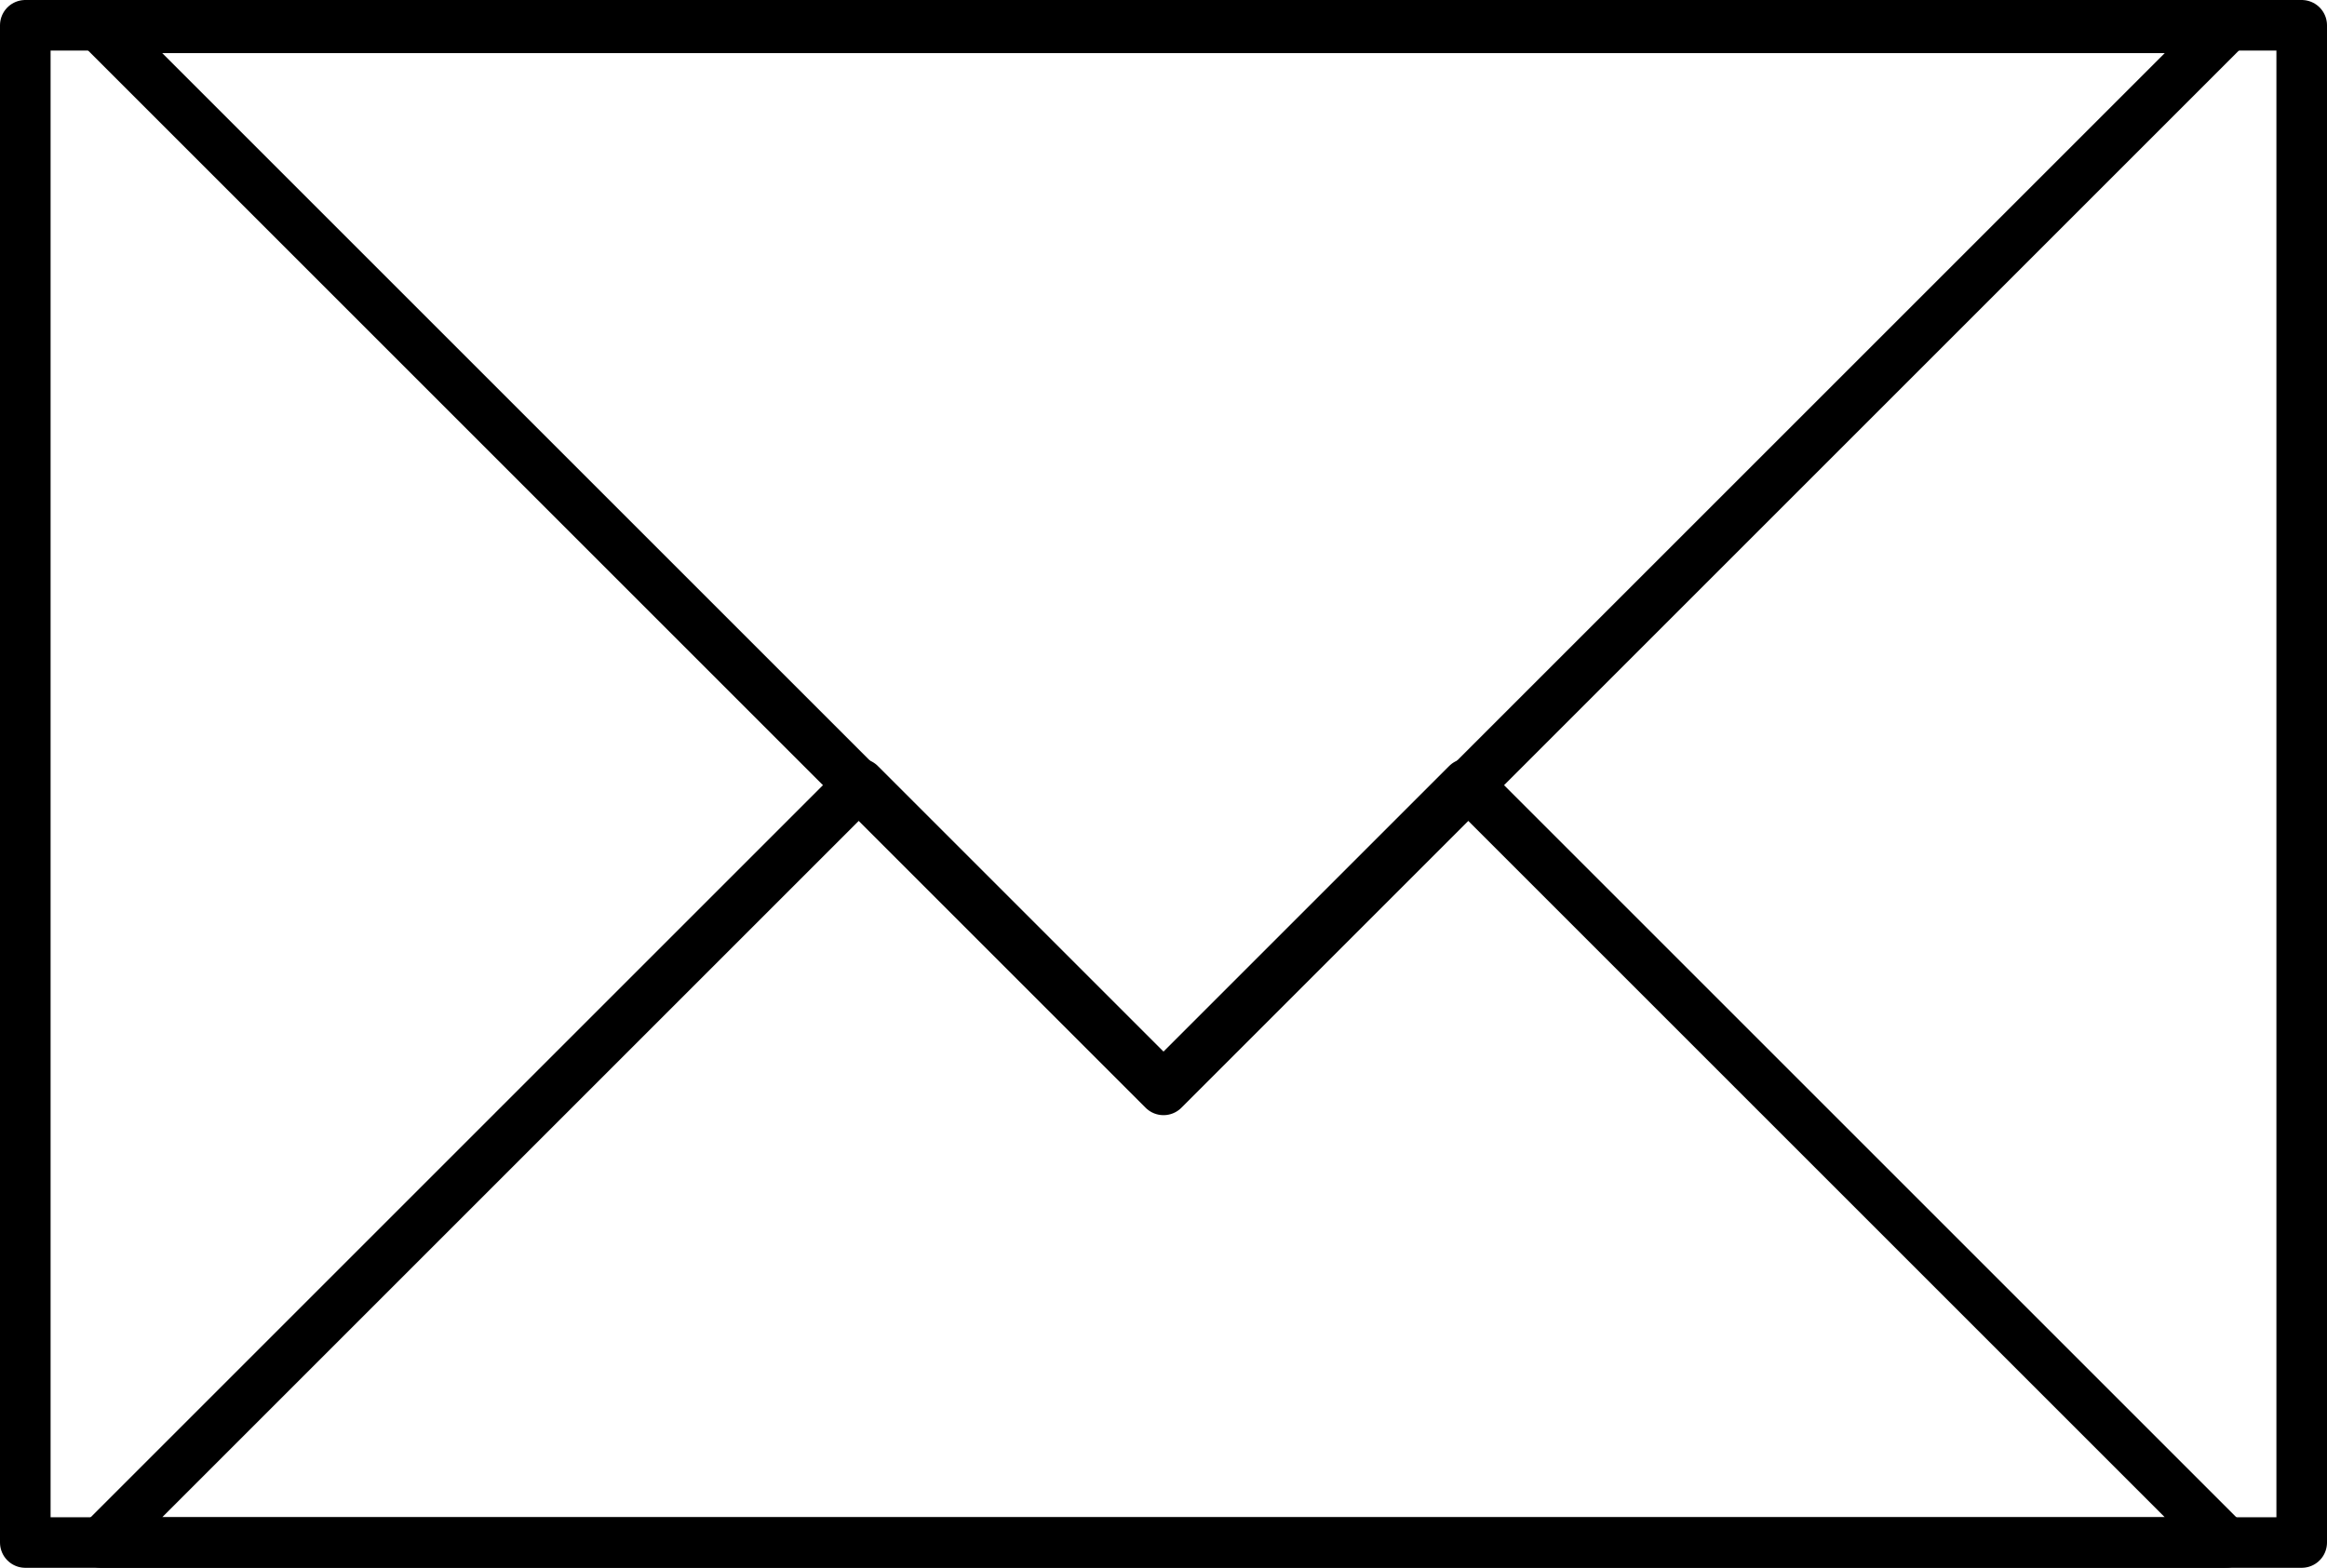
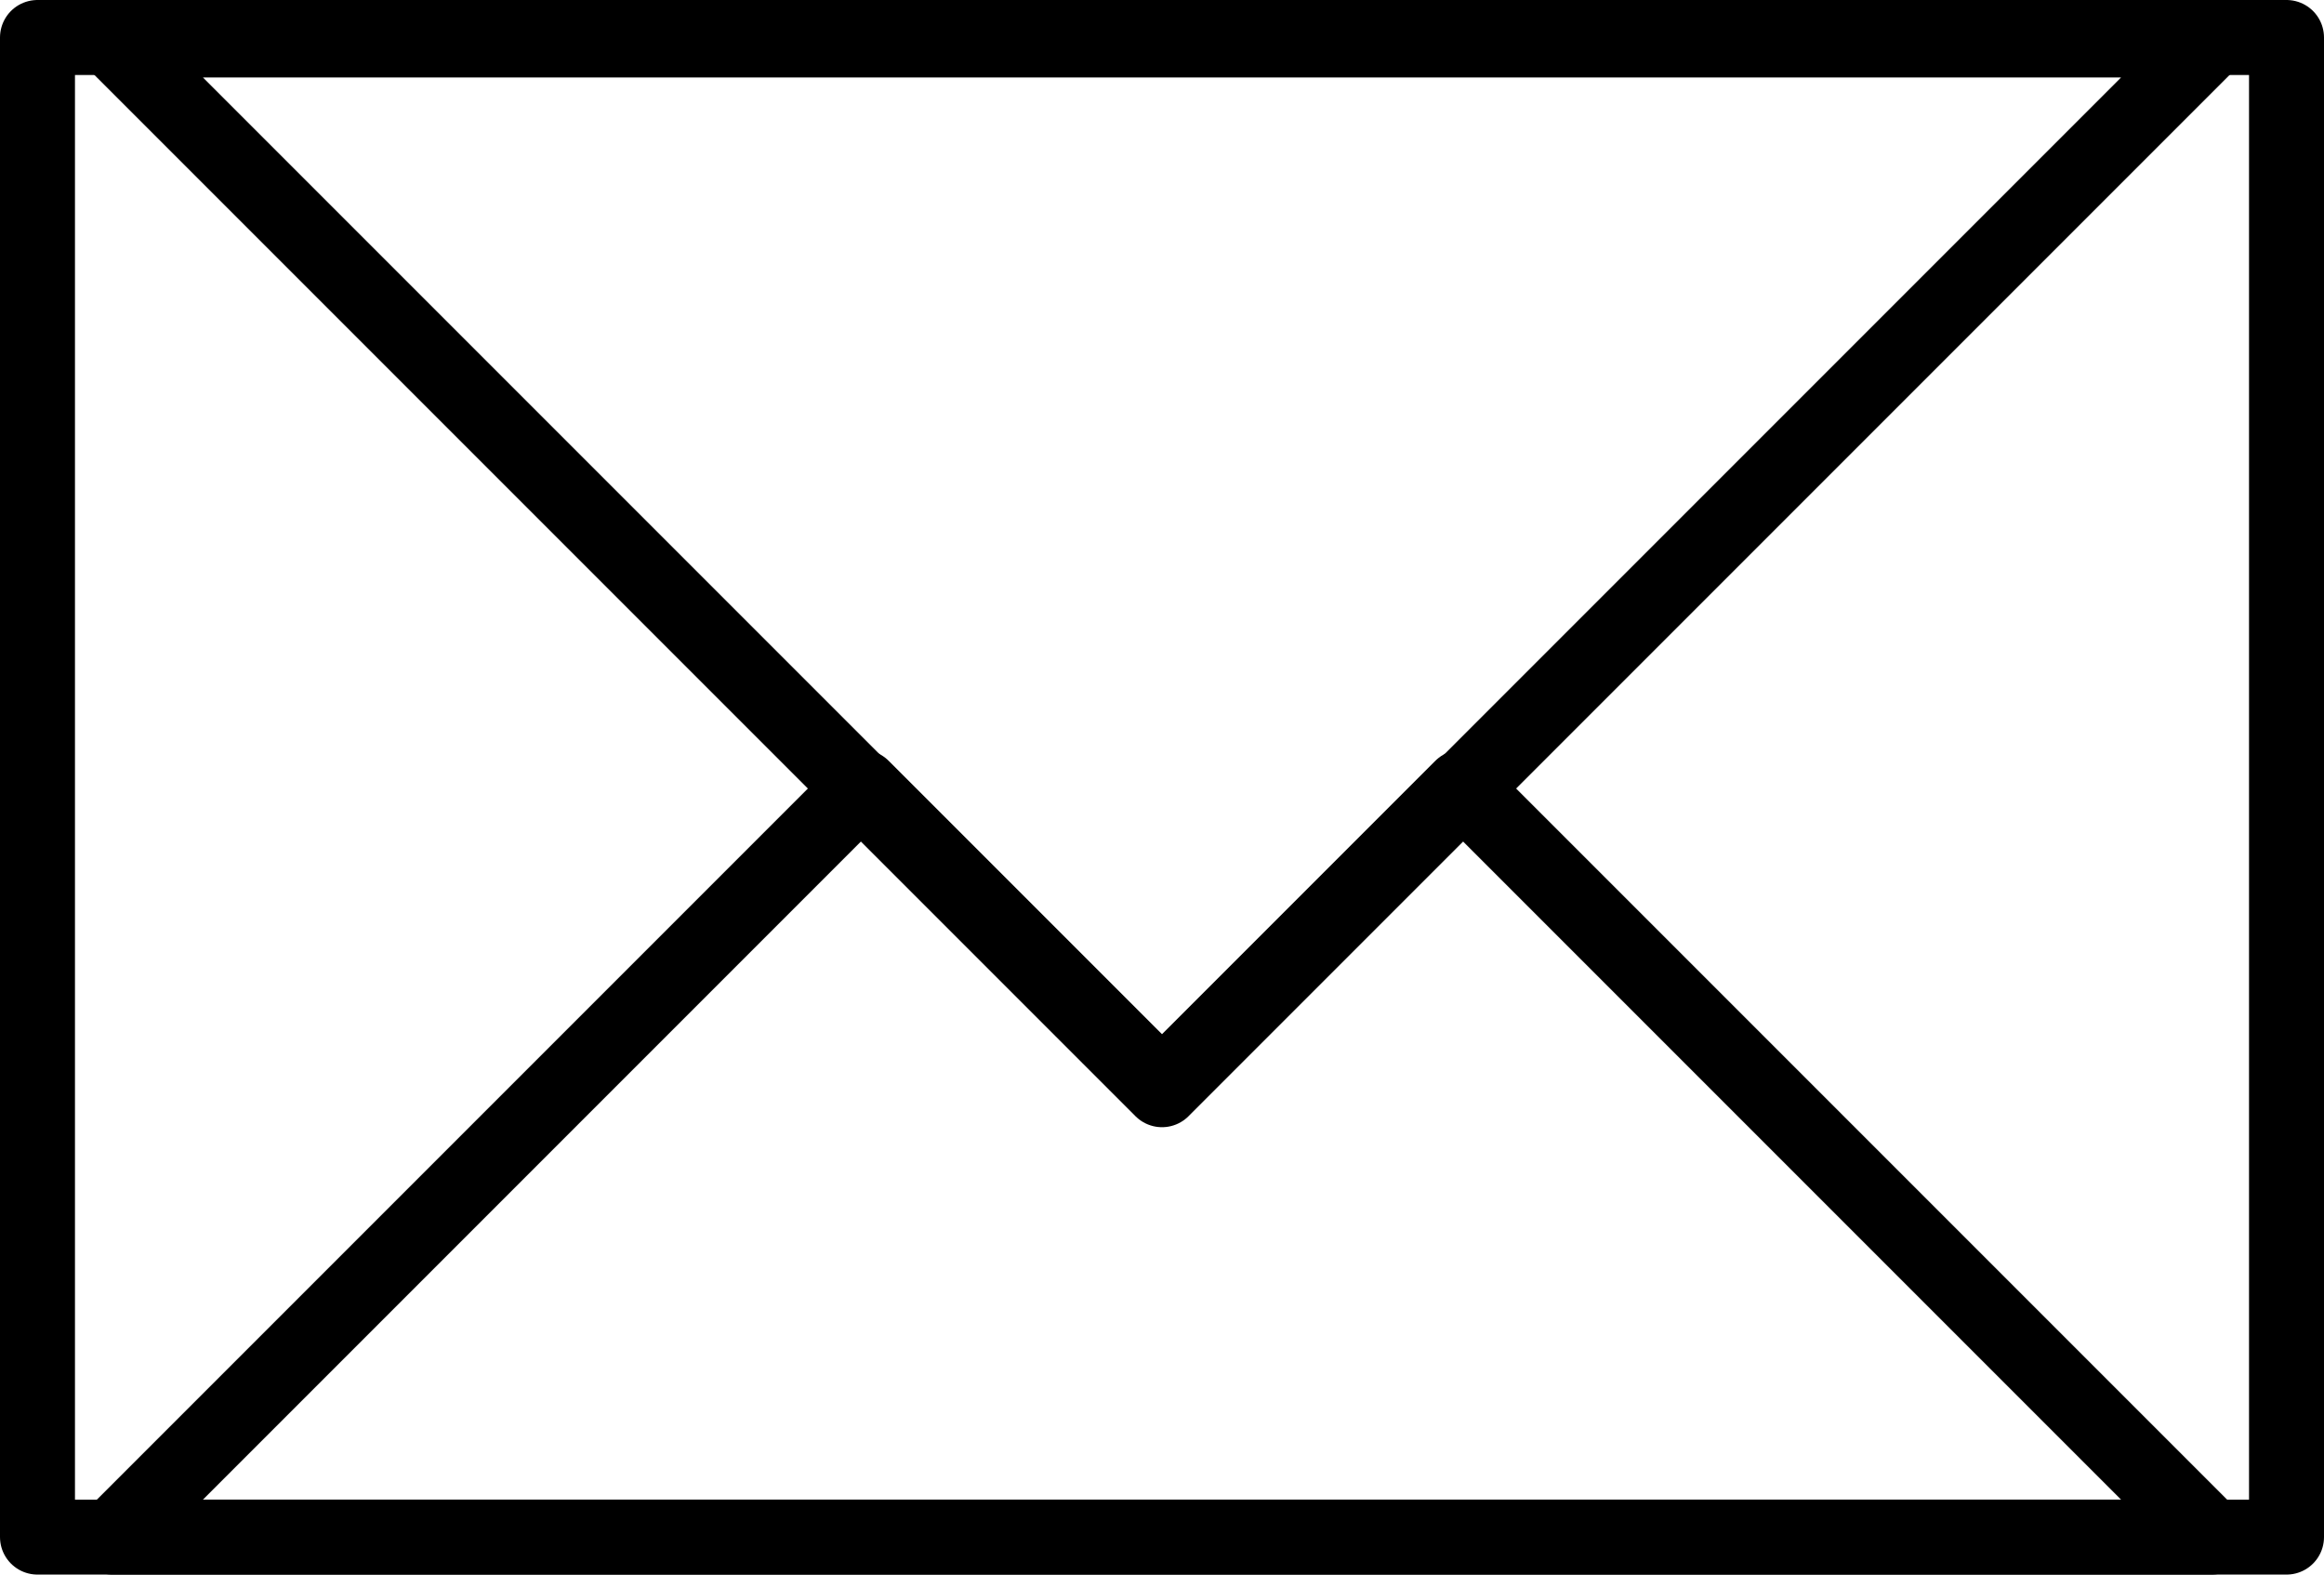
- <svg xmlns="http://www.w3.org/2000/svg" version="1.1" id="Layer_1" x="0px" y="0px" viewBox="0 0 92 62" style="enable-background:new 0 0 92 62;" xml:space="preserve">
+ <svg xmlns="http://www.w3.org/2000/svg" version="1.1" id="Layer_1" x="0px" y="0px" viewBox="-3.5 19.5 93 63" style="enable-background:new -3.5 19.5 93 63;" xml:space="preserve">
  <style type="text/css">
- 	.st0{fill:none;stroke:#000000;stroke-width:2;stroke-linejoin:round;stroke-miterlimit:10;}
+ 	.st0{fill:none;stroke:#000000;stroke-width:3;stroke-linejoin:round;stroke-miterlimit:10;}
</style>
-   <rect x="1" y="1" class="st0" width="90" height="60" />
-   <polygon class="st0" points="46,43 34,31 4,61 88,61 58,31 " />
-   <polygon class="st0" points="46,43.1 4,1.1 88,1.1 " />
+   <rect x="-2" y="21" class="st0" width="90" height="60" />
+   <polygon class="st0" points="43,63 31,51 1,81 85,81 55,51 " />
+   <polygon class="st0" points="43,63.1 1,21.1 85,21.1 " />
</svg>
